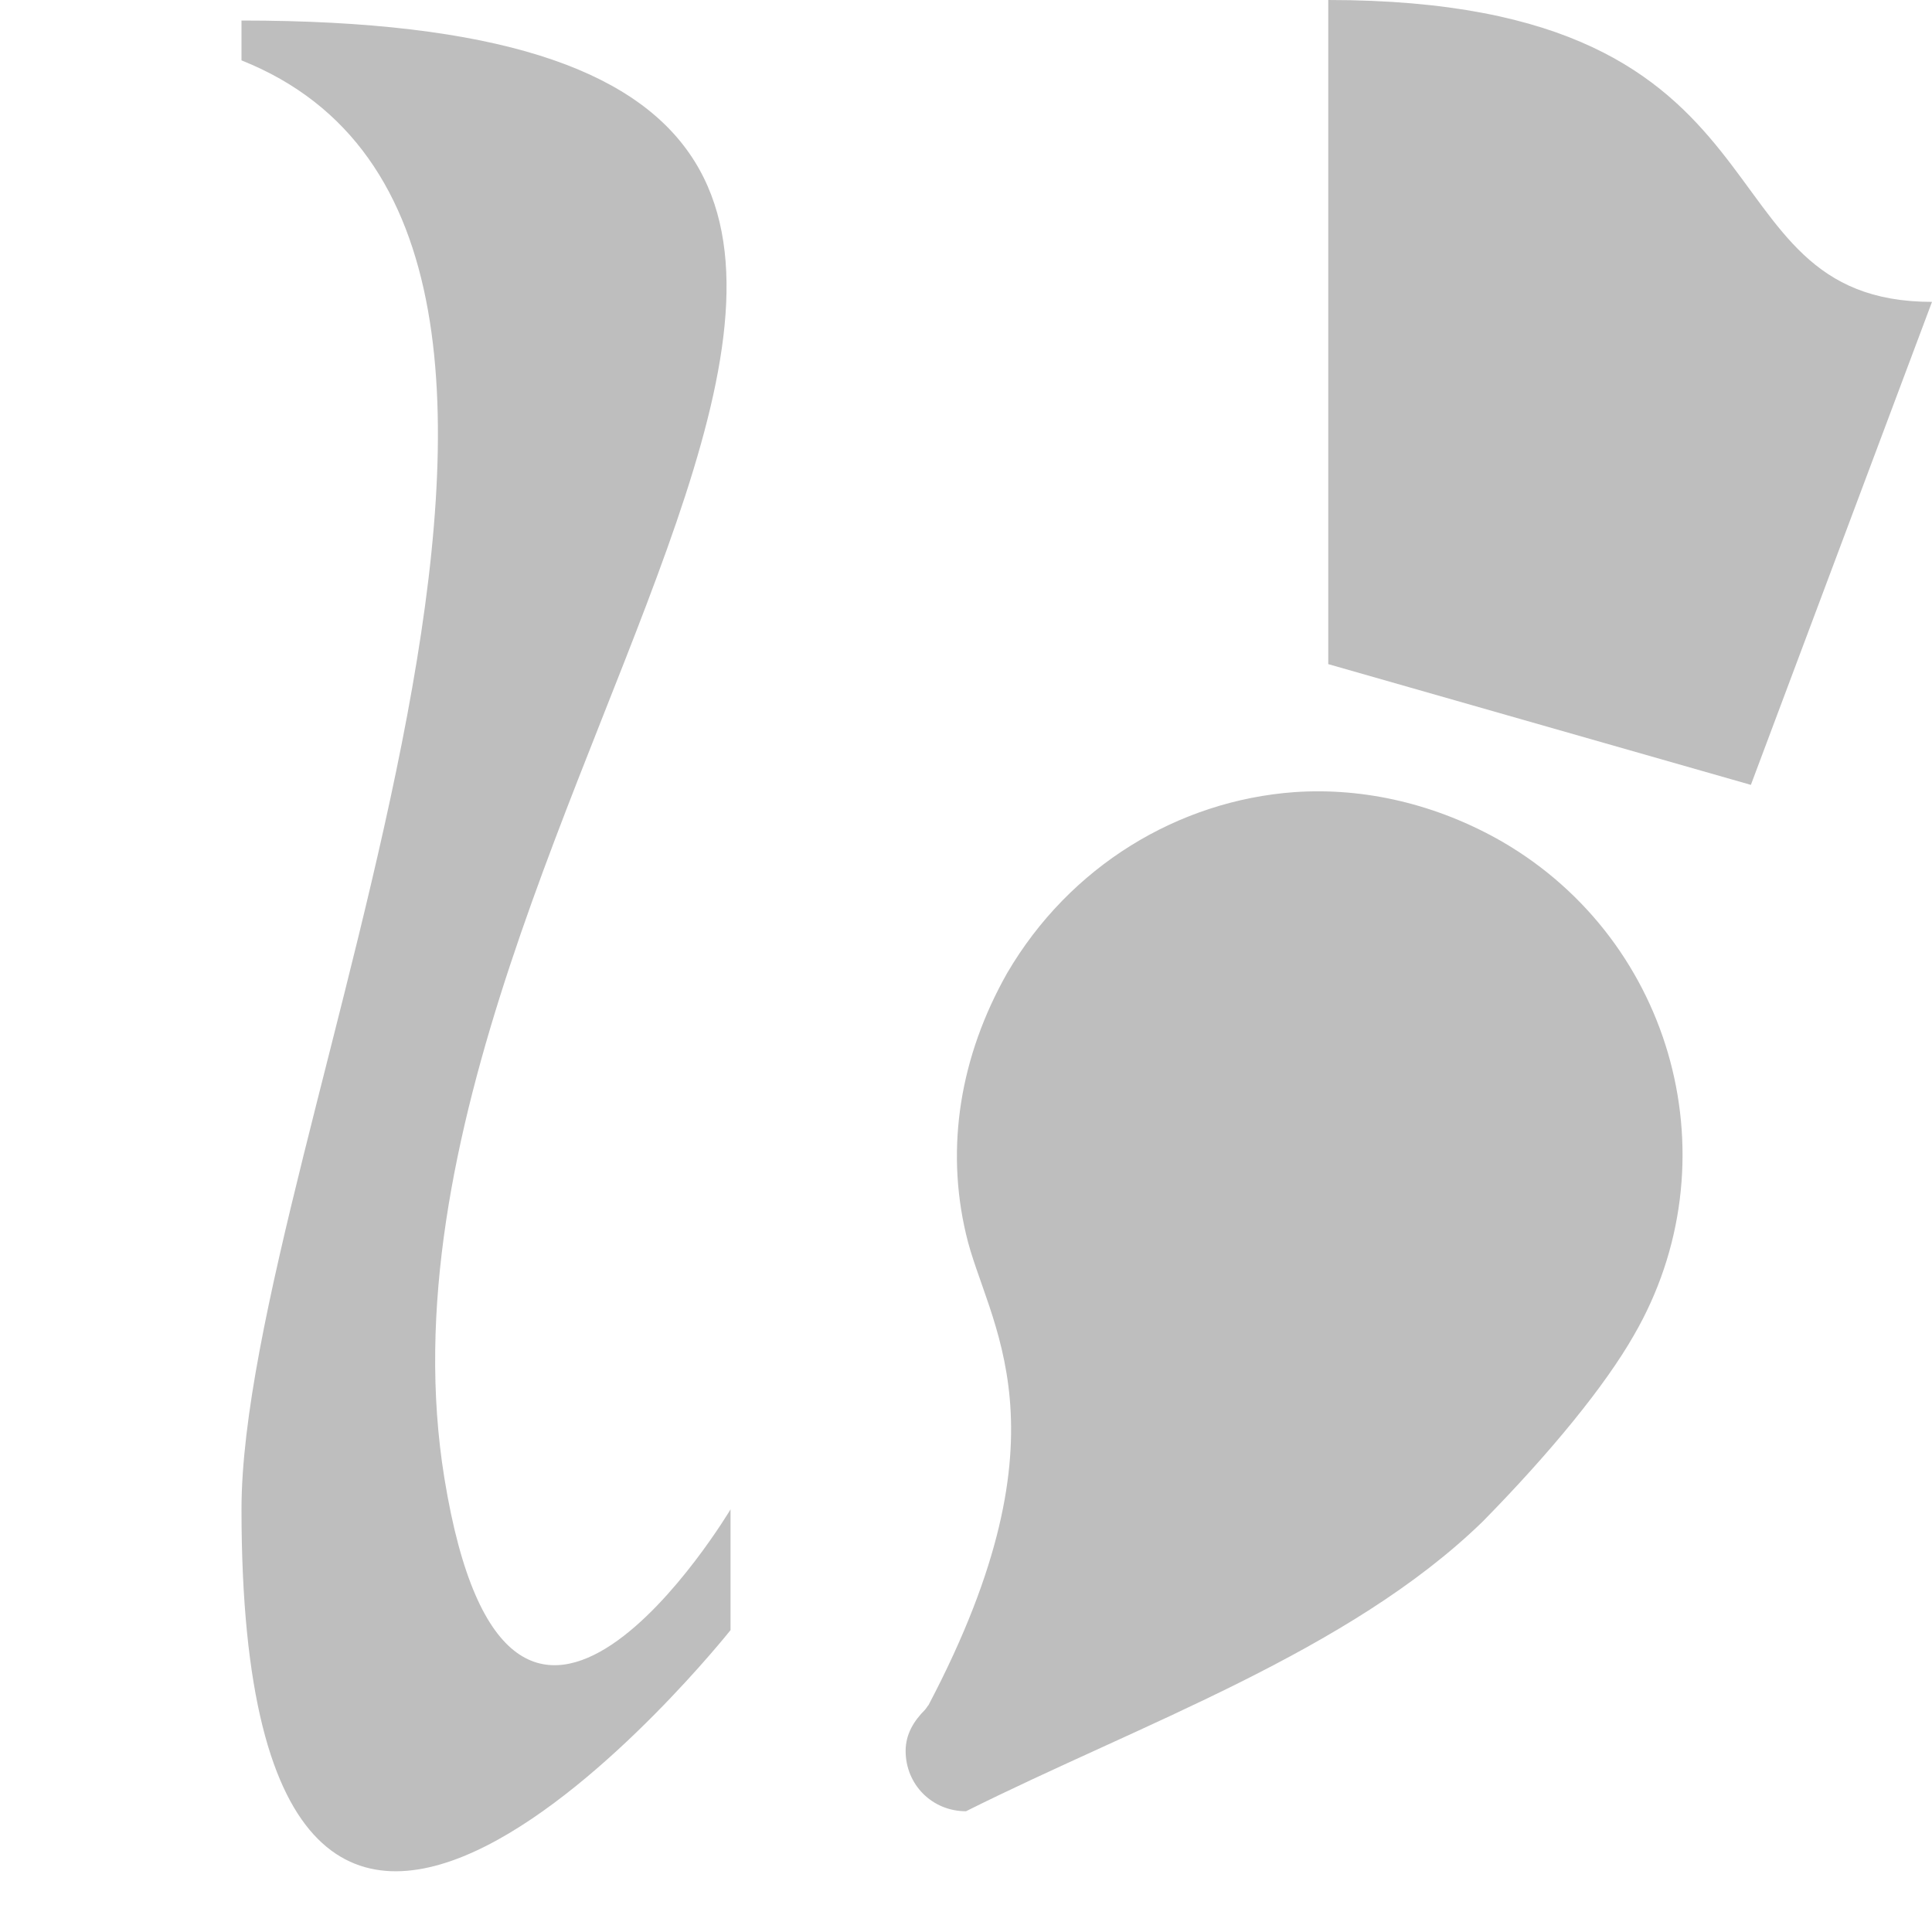
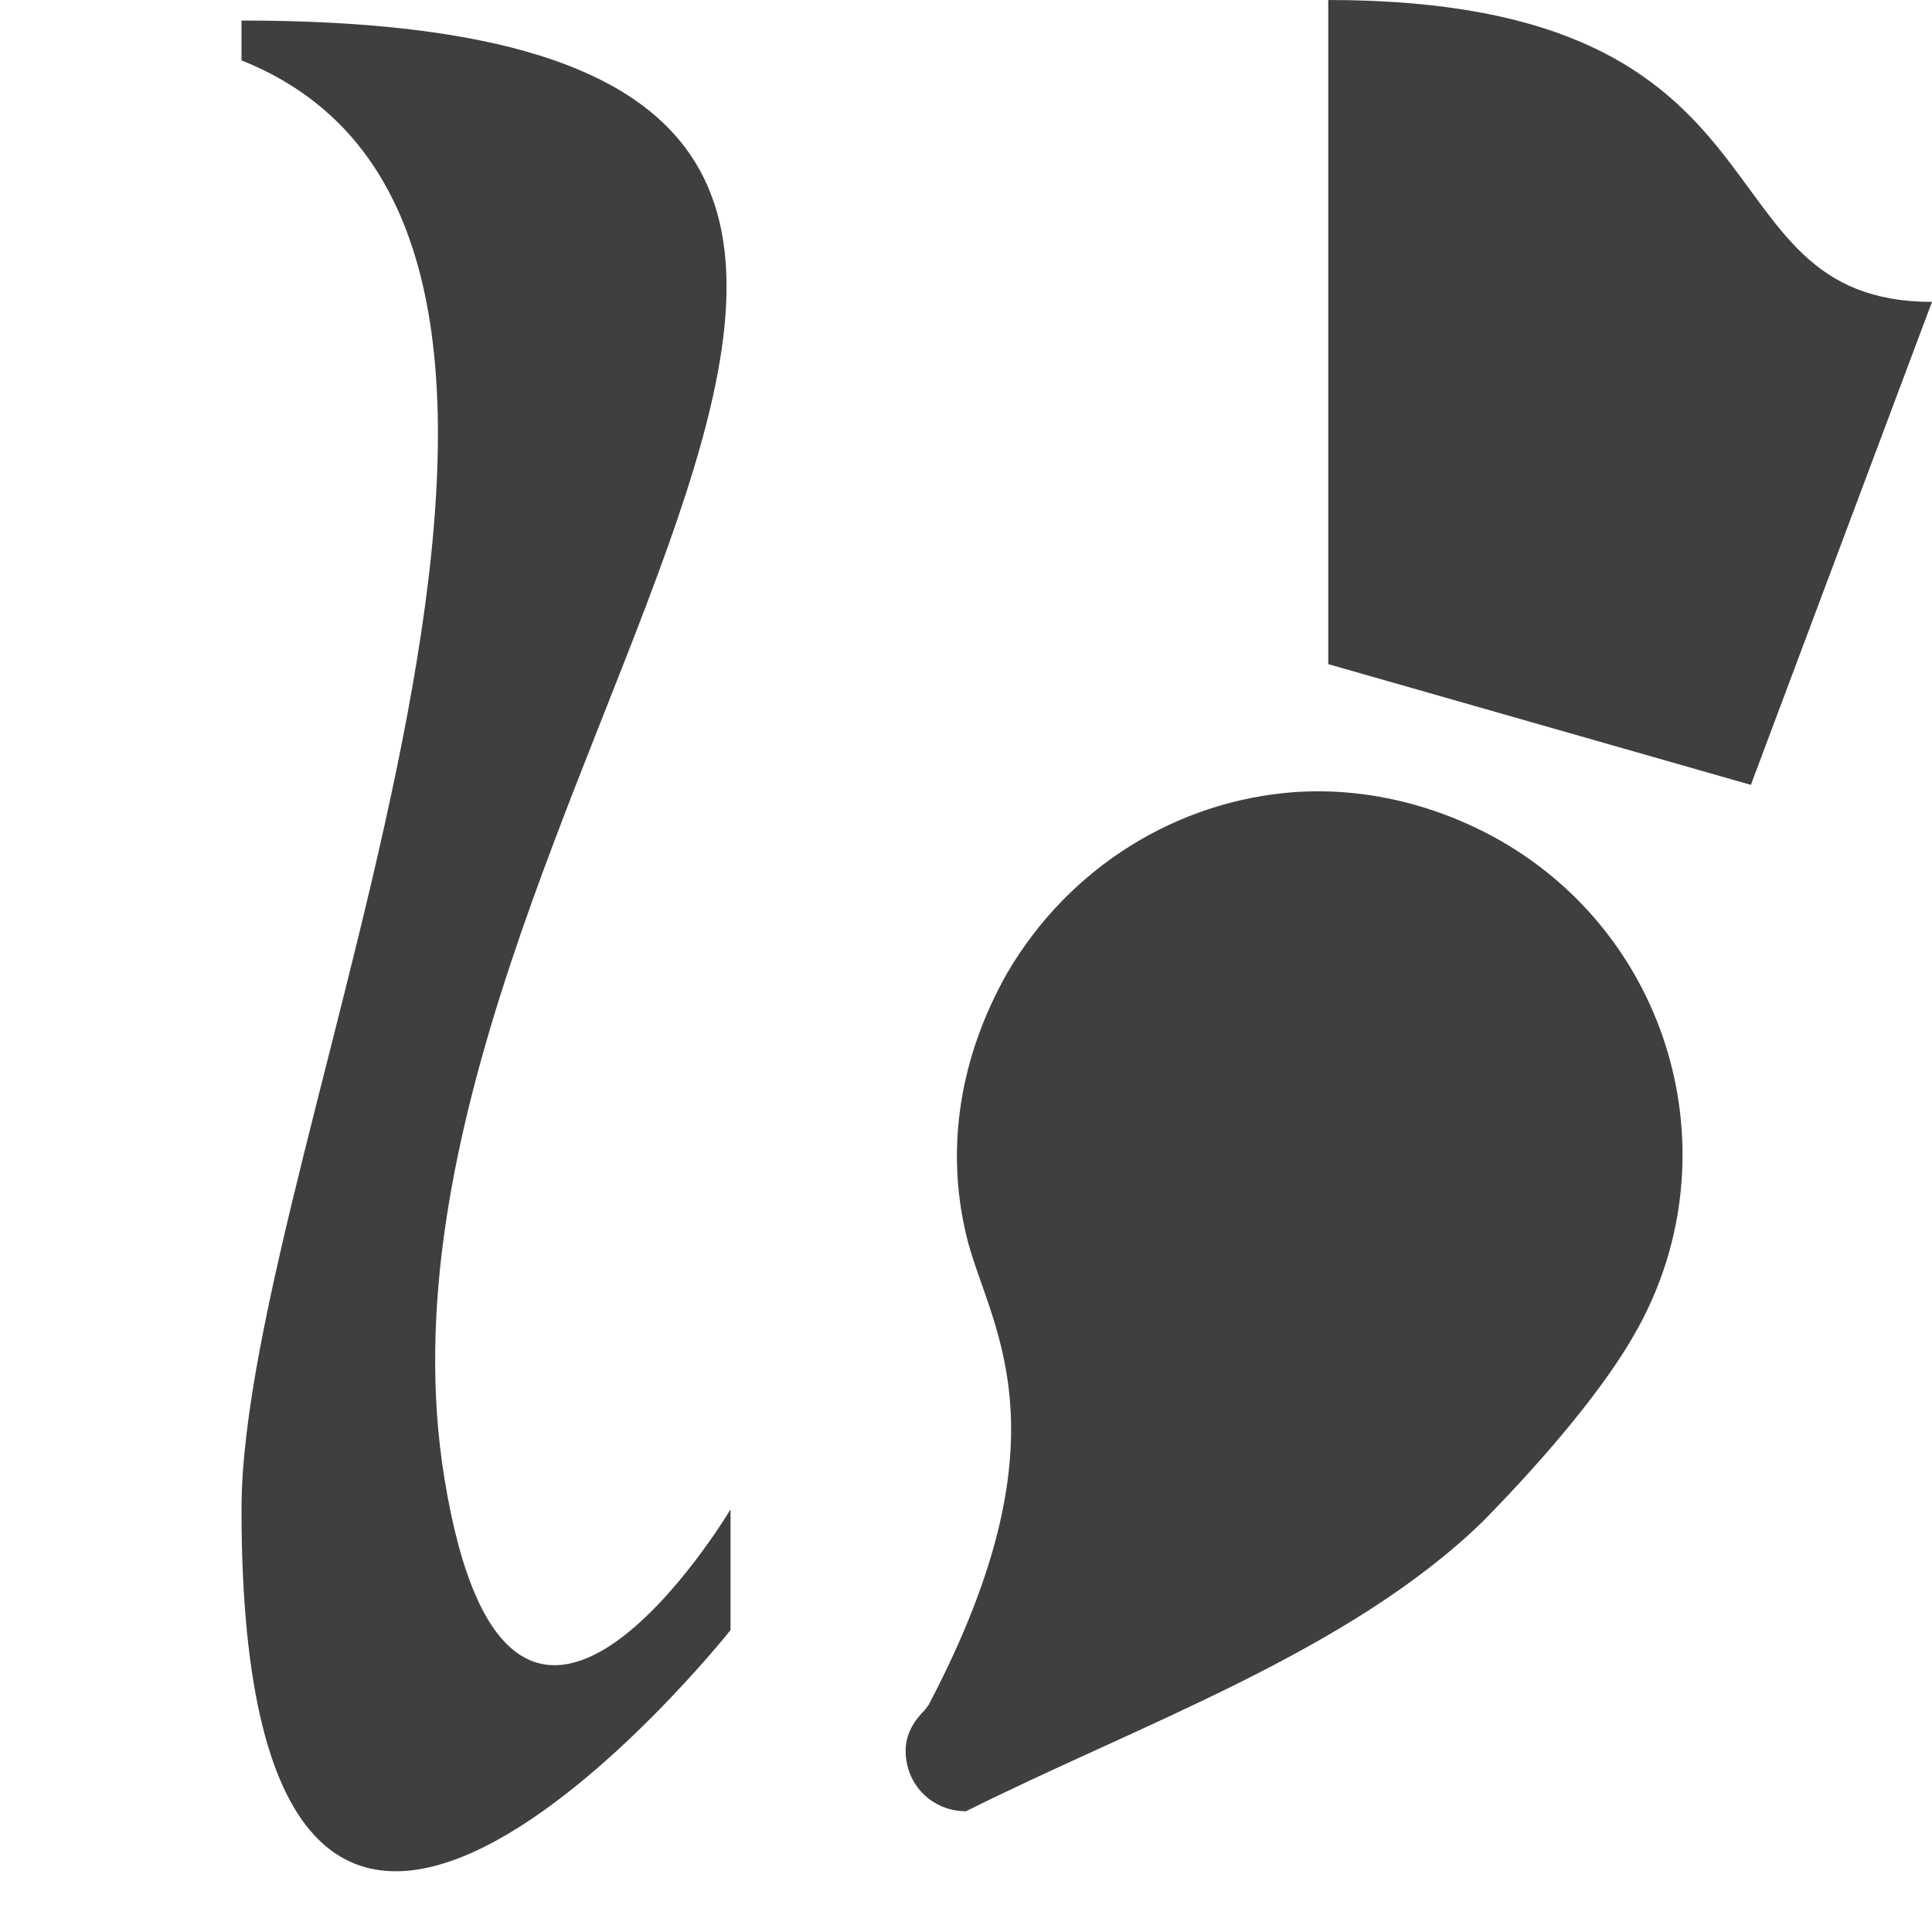
- <svg xmlns="http://www.w3.org/2000/svg" width="16" height="16" fill="#bebebe" version="1.1">
-   <path d="m11 0v5.5l3.5 1 1.5-4c-2 0-1-2.5-5-2.5zm-9 0.17v0.33c3.66 1.46 0 9 0 12 0 6.1 4.05 1 4.05 1v-1s-1.83 3.07-2.37-0.26c-0.91-5.6 6.79-12.07-1.68-12.07zm8.72 6.39c-0.96 0.07-1.86 0.61-2.38 1.5-0.39 0.69-0.51 1.44-0.34 2.16 0.17 0.74 0.9 1.6-0.31 3.9-0.01 0.01-0.02 0.03-0.03 0.04-0.09 0.09-0.16 0.2-0.16 0.34 0 0.28 0.22 0.5 0.5 0.5 1.44-0.72 3.17-1.32 4.28-2.4 0.56-0.57 1.01-1.12 1.25-1.54 0.83-1.43 0.34-3.26-1.09-4.09-0.54-0.31-1.14-0.45-1.72-0.41z" />
+ <svg xmlns="http://www.w3.org/2000/svg" width="16" height="16" fill="#bebebe" version="1.1" id="svg4">
+   <defs id="defs8" />
+   <path d="m11 0v5.5l3.5 1 1.5-4c-2 0-1-2.5-5-2.5zm-9 0.17v0.33c3.66 1.46 0 9 0 12 0 6.1 4.05 1 4.05 1v-1s-1.83 3.07-2.37-0.26c-0.91-5.6 6.79-12.07-1.68-12.07zm8.72 6.39c-0.96 0.07-1.86 0.61-2.38 1.5-0.39 0.69-0.51 1.44-0.34 2.16 0.17 0.74 0.9 1.6-0.31 3.9-0.01 0.01-0.02 0.03-0.03 0.04-0.09 0.09-0.16 0.2-0.16 0.34 0 0.28 0.22 0.5 0.5 0.5 1.44-0.72 3.17-1.32 4.28-2.4 0.56-0.57 1.01-1.12 1.25-1.54 0.83-1.43 0.34-3.26-1.09-4.09-0.54-0.31-1.14-0.45-1.72-0.41z" id="path2" style="fill:#3f3f3f;fill-opacity:1" />
</svg>
